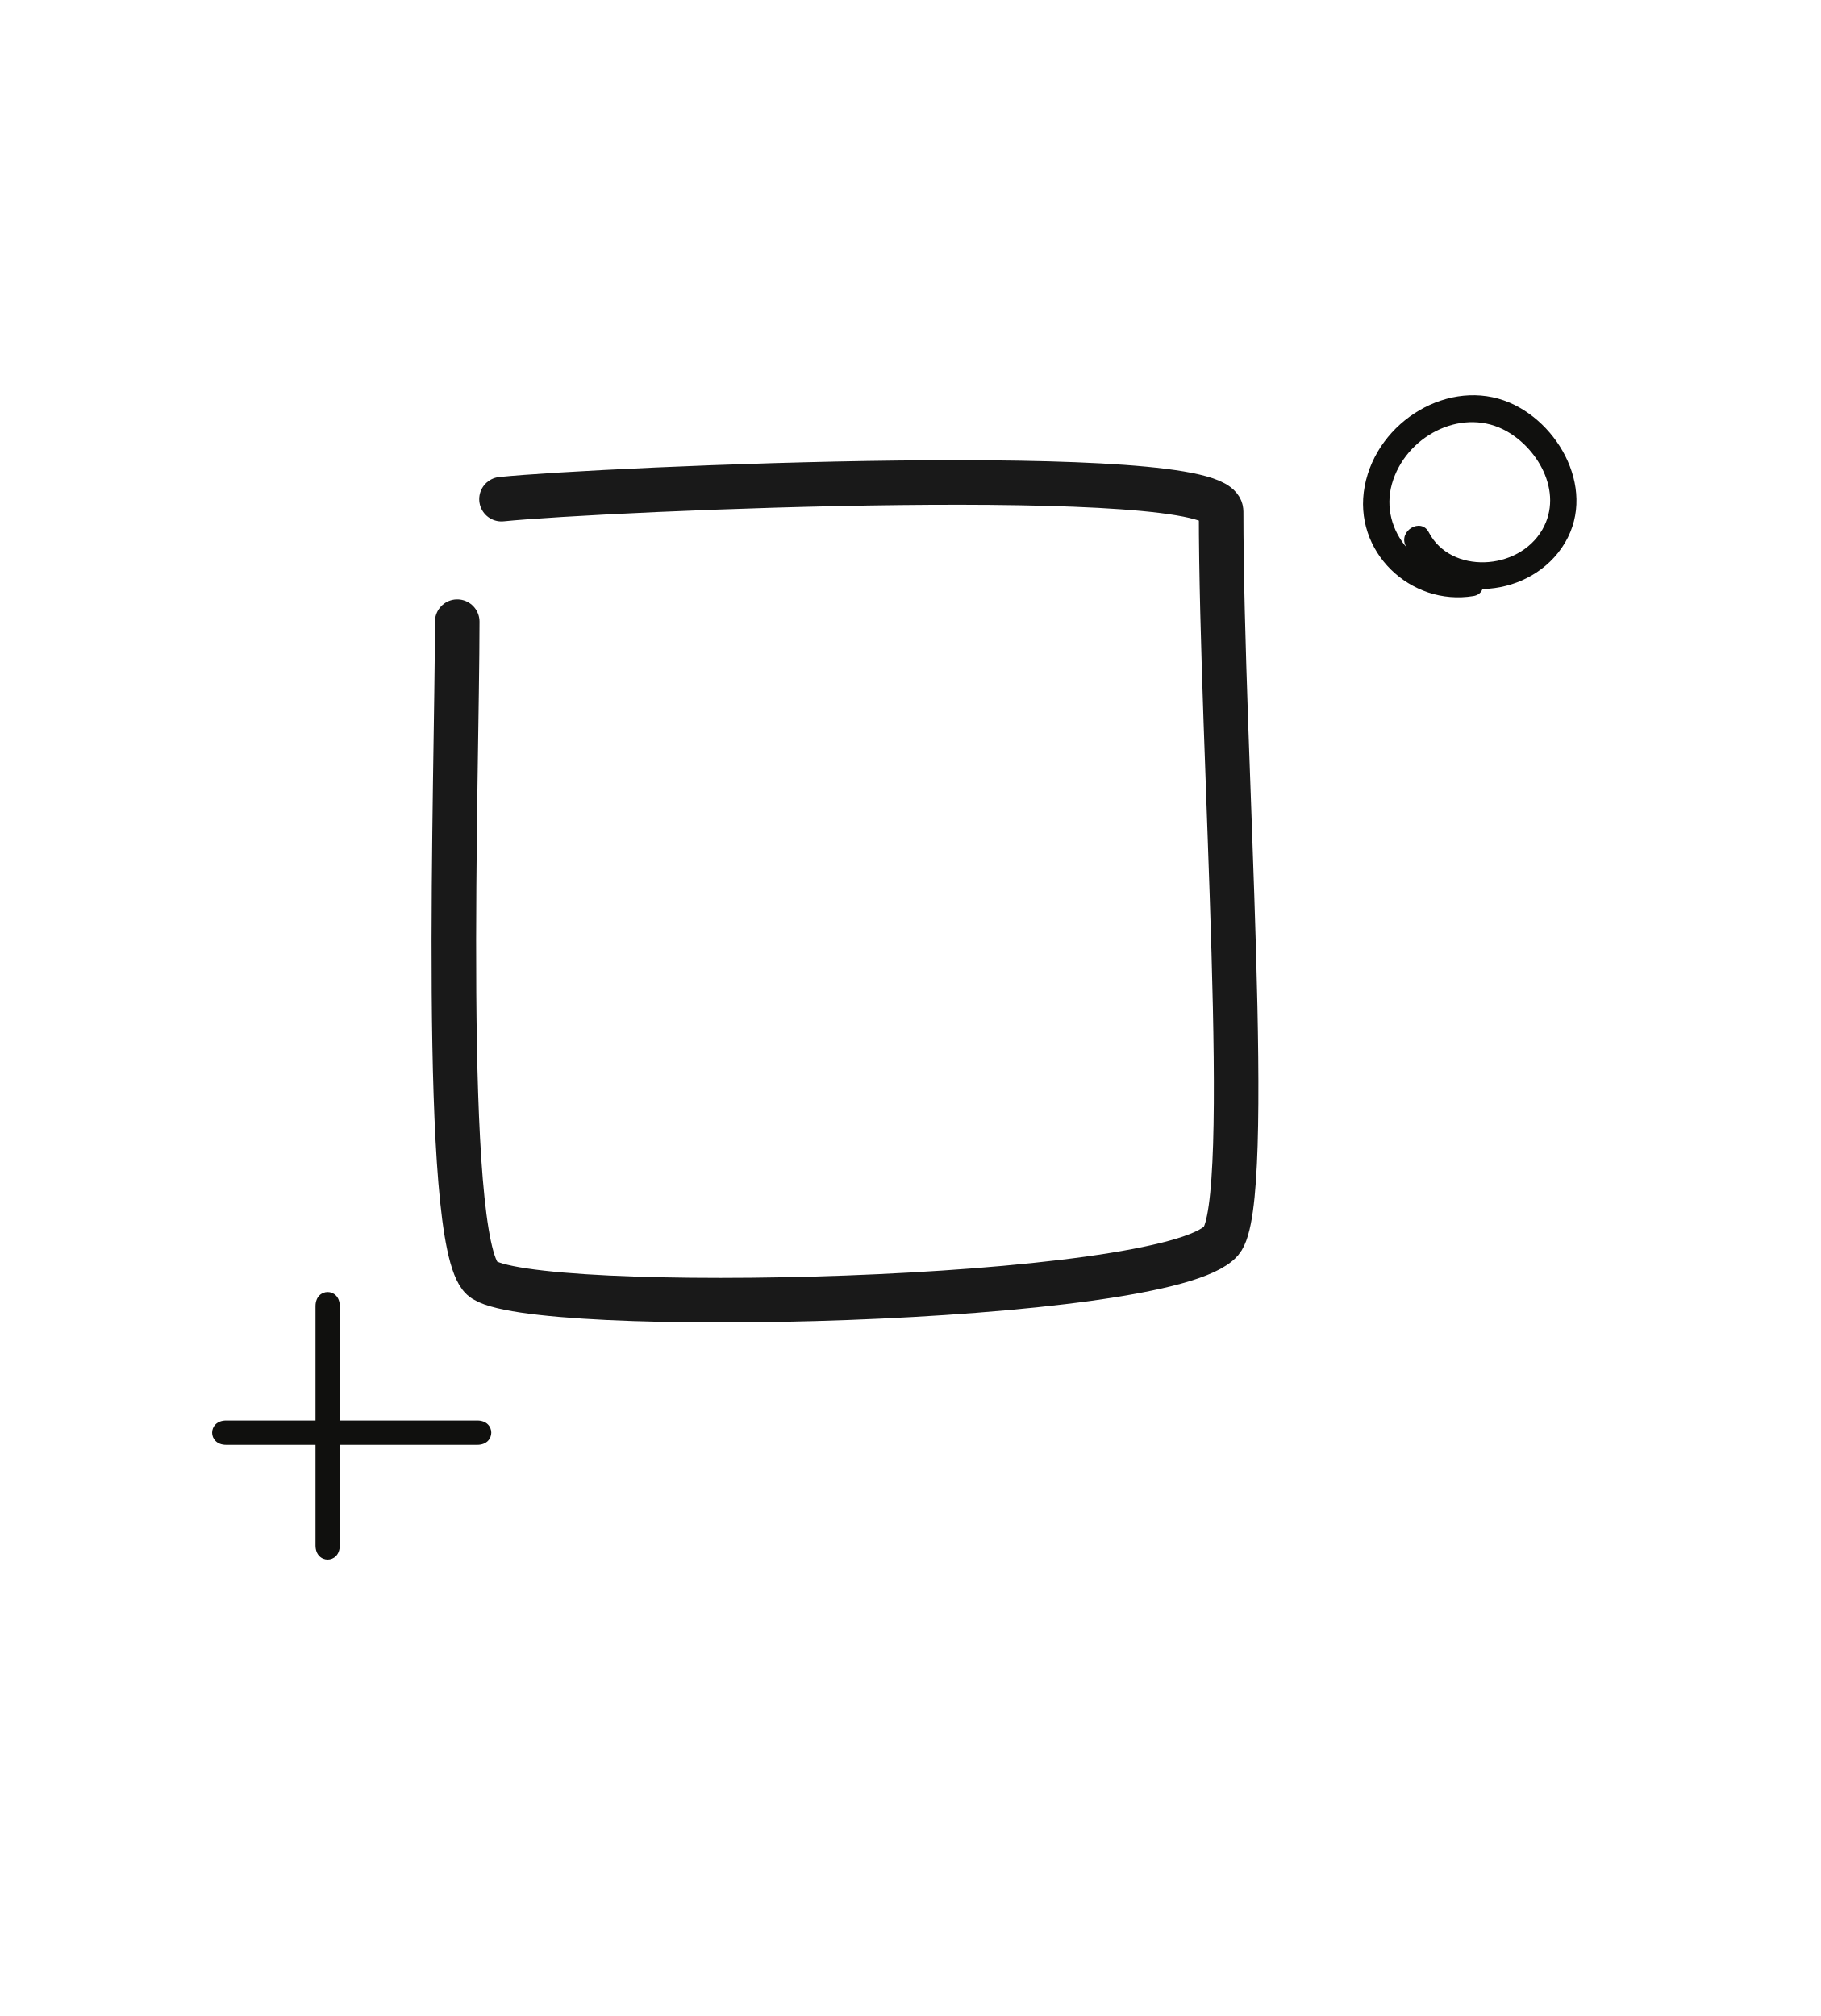
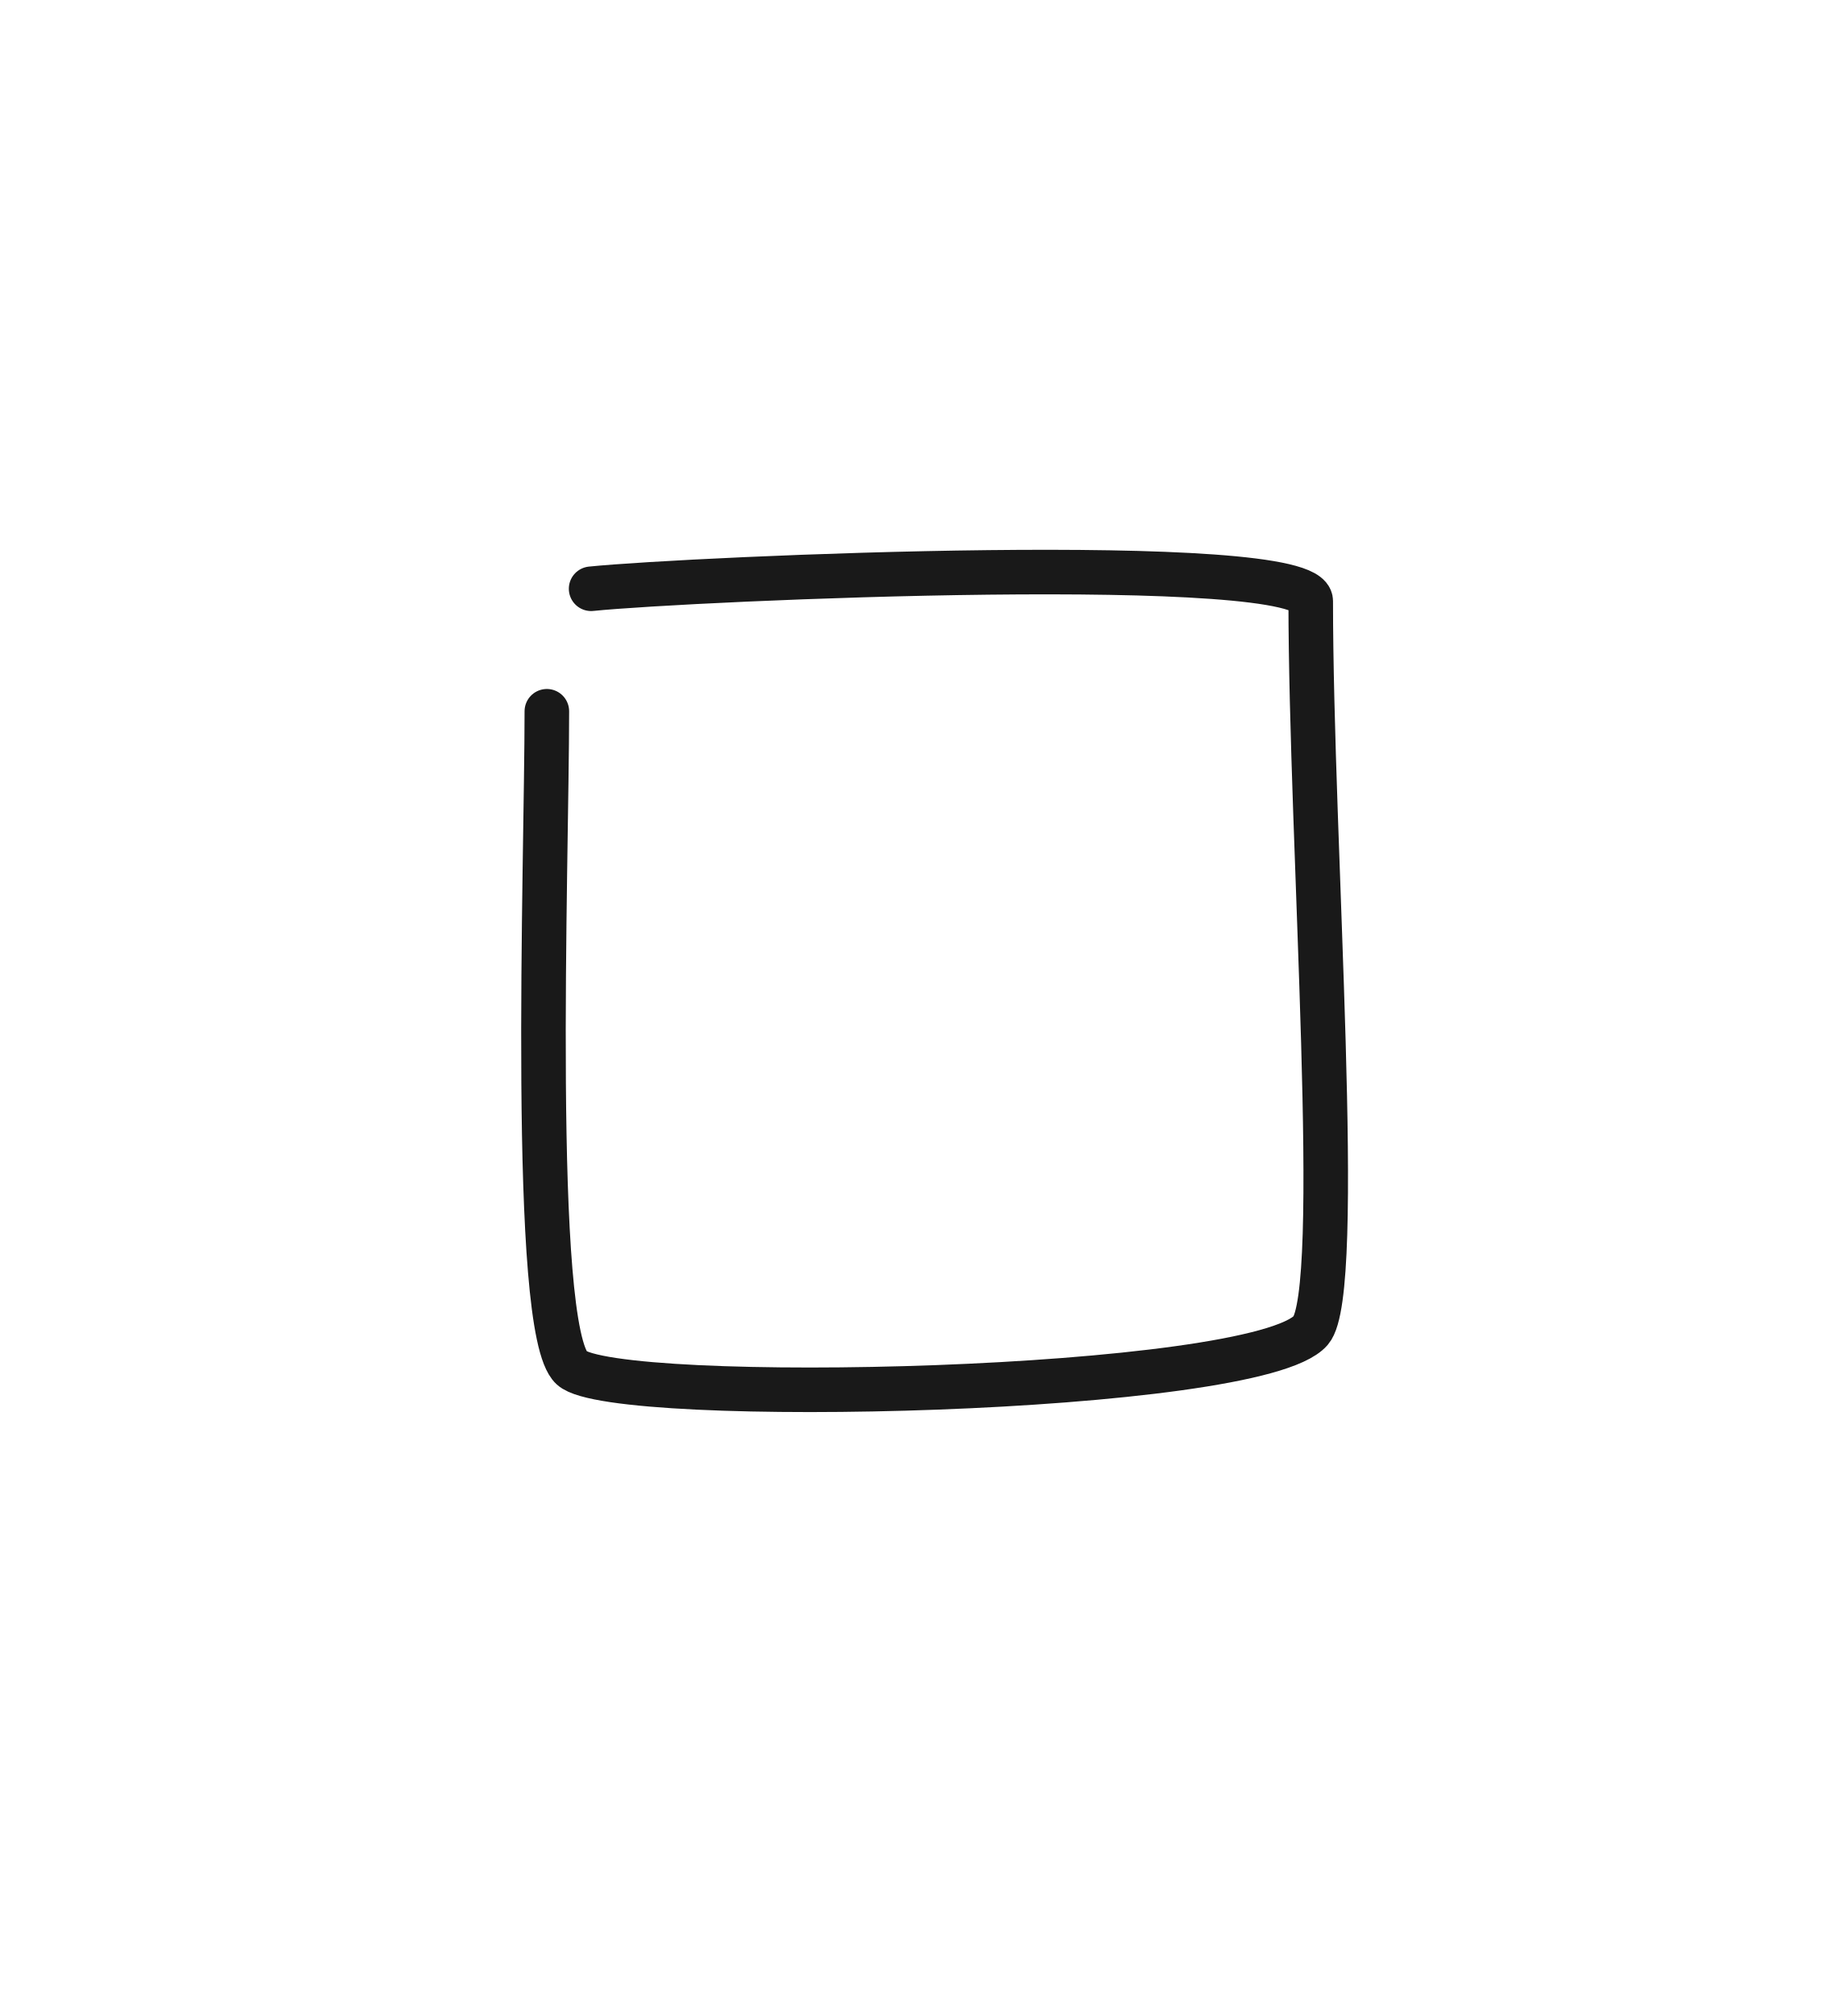
<svg xmlns="http://www.w3.org/2000/svg" width="149" height="165" viewBox="0 0 149 165" fill="none" version="1.1" id="svg6" xml:space="preserve">
  <defs id="defs6" />
-   <path d="M18.505 118.254H39.064C40.585 118.254 40.591 116.264 39.064 116.264H18.505C16.978 116.264 16.978 118.254 18.505 118.254Z" fill="#10100E" id="path3" />
-   <path d="M27.807 126.484V106.902C27.807 105.363 25.82 105.363 25.82 106.902V126.484C25.82 128.029 27.807 128.029 27.807 126.484Z" fill="#10100E" id="path4" />
-   <path d="M115.055 44.694C117.418 49.291 124.295 49.278 127.506 45.248C130.983 40.883 127.94 34.837 123.541 32.954C118.663 30.869 112.707 34.422 111.686 39.785C110.665 45.148 115.457 49.634 120.58 48.784C121.955 48.559 121.417 46.447 120.058 46.676C116.201 47.313 112.824 43.462 113.913 39.607C115.001 35.752 119.457 33.391 122.998 35.135C125.767 36.496 128.011 40.237 126.22 43.349C124.255 46.754 118.702 46.993 116.931 43.569C116.292 42.331 114.409 43.458 115.046 44.688L115.055 44.694Z" fill="#10100E" id="path5" />
-   <g style="fill:none" id="g6" transform="matrix(0.2279308,0,0,0.2279308,22.66605,27.36828)">
+   <g style="fill:none" id="g6" transform="matrix(0.2279308,0,0,0.2279308,29.99938,34.70161)">
    <path d="M 80.622,59.168 C 116.502,55.5 339,45.699 339,63.582 339,150.887 351.127,311.5 339,325.495 319.5,348 89.002,353 73.659,338.949 58.656,325.21 64.729,157.8 64.729,103.154" stroke="#000000" stroke-opacity="0.9" stroke-width="16" stroke-linecap="round" stroke-linejoin="round" id="path1" />
  </g>
</svg>
